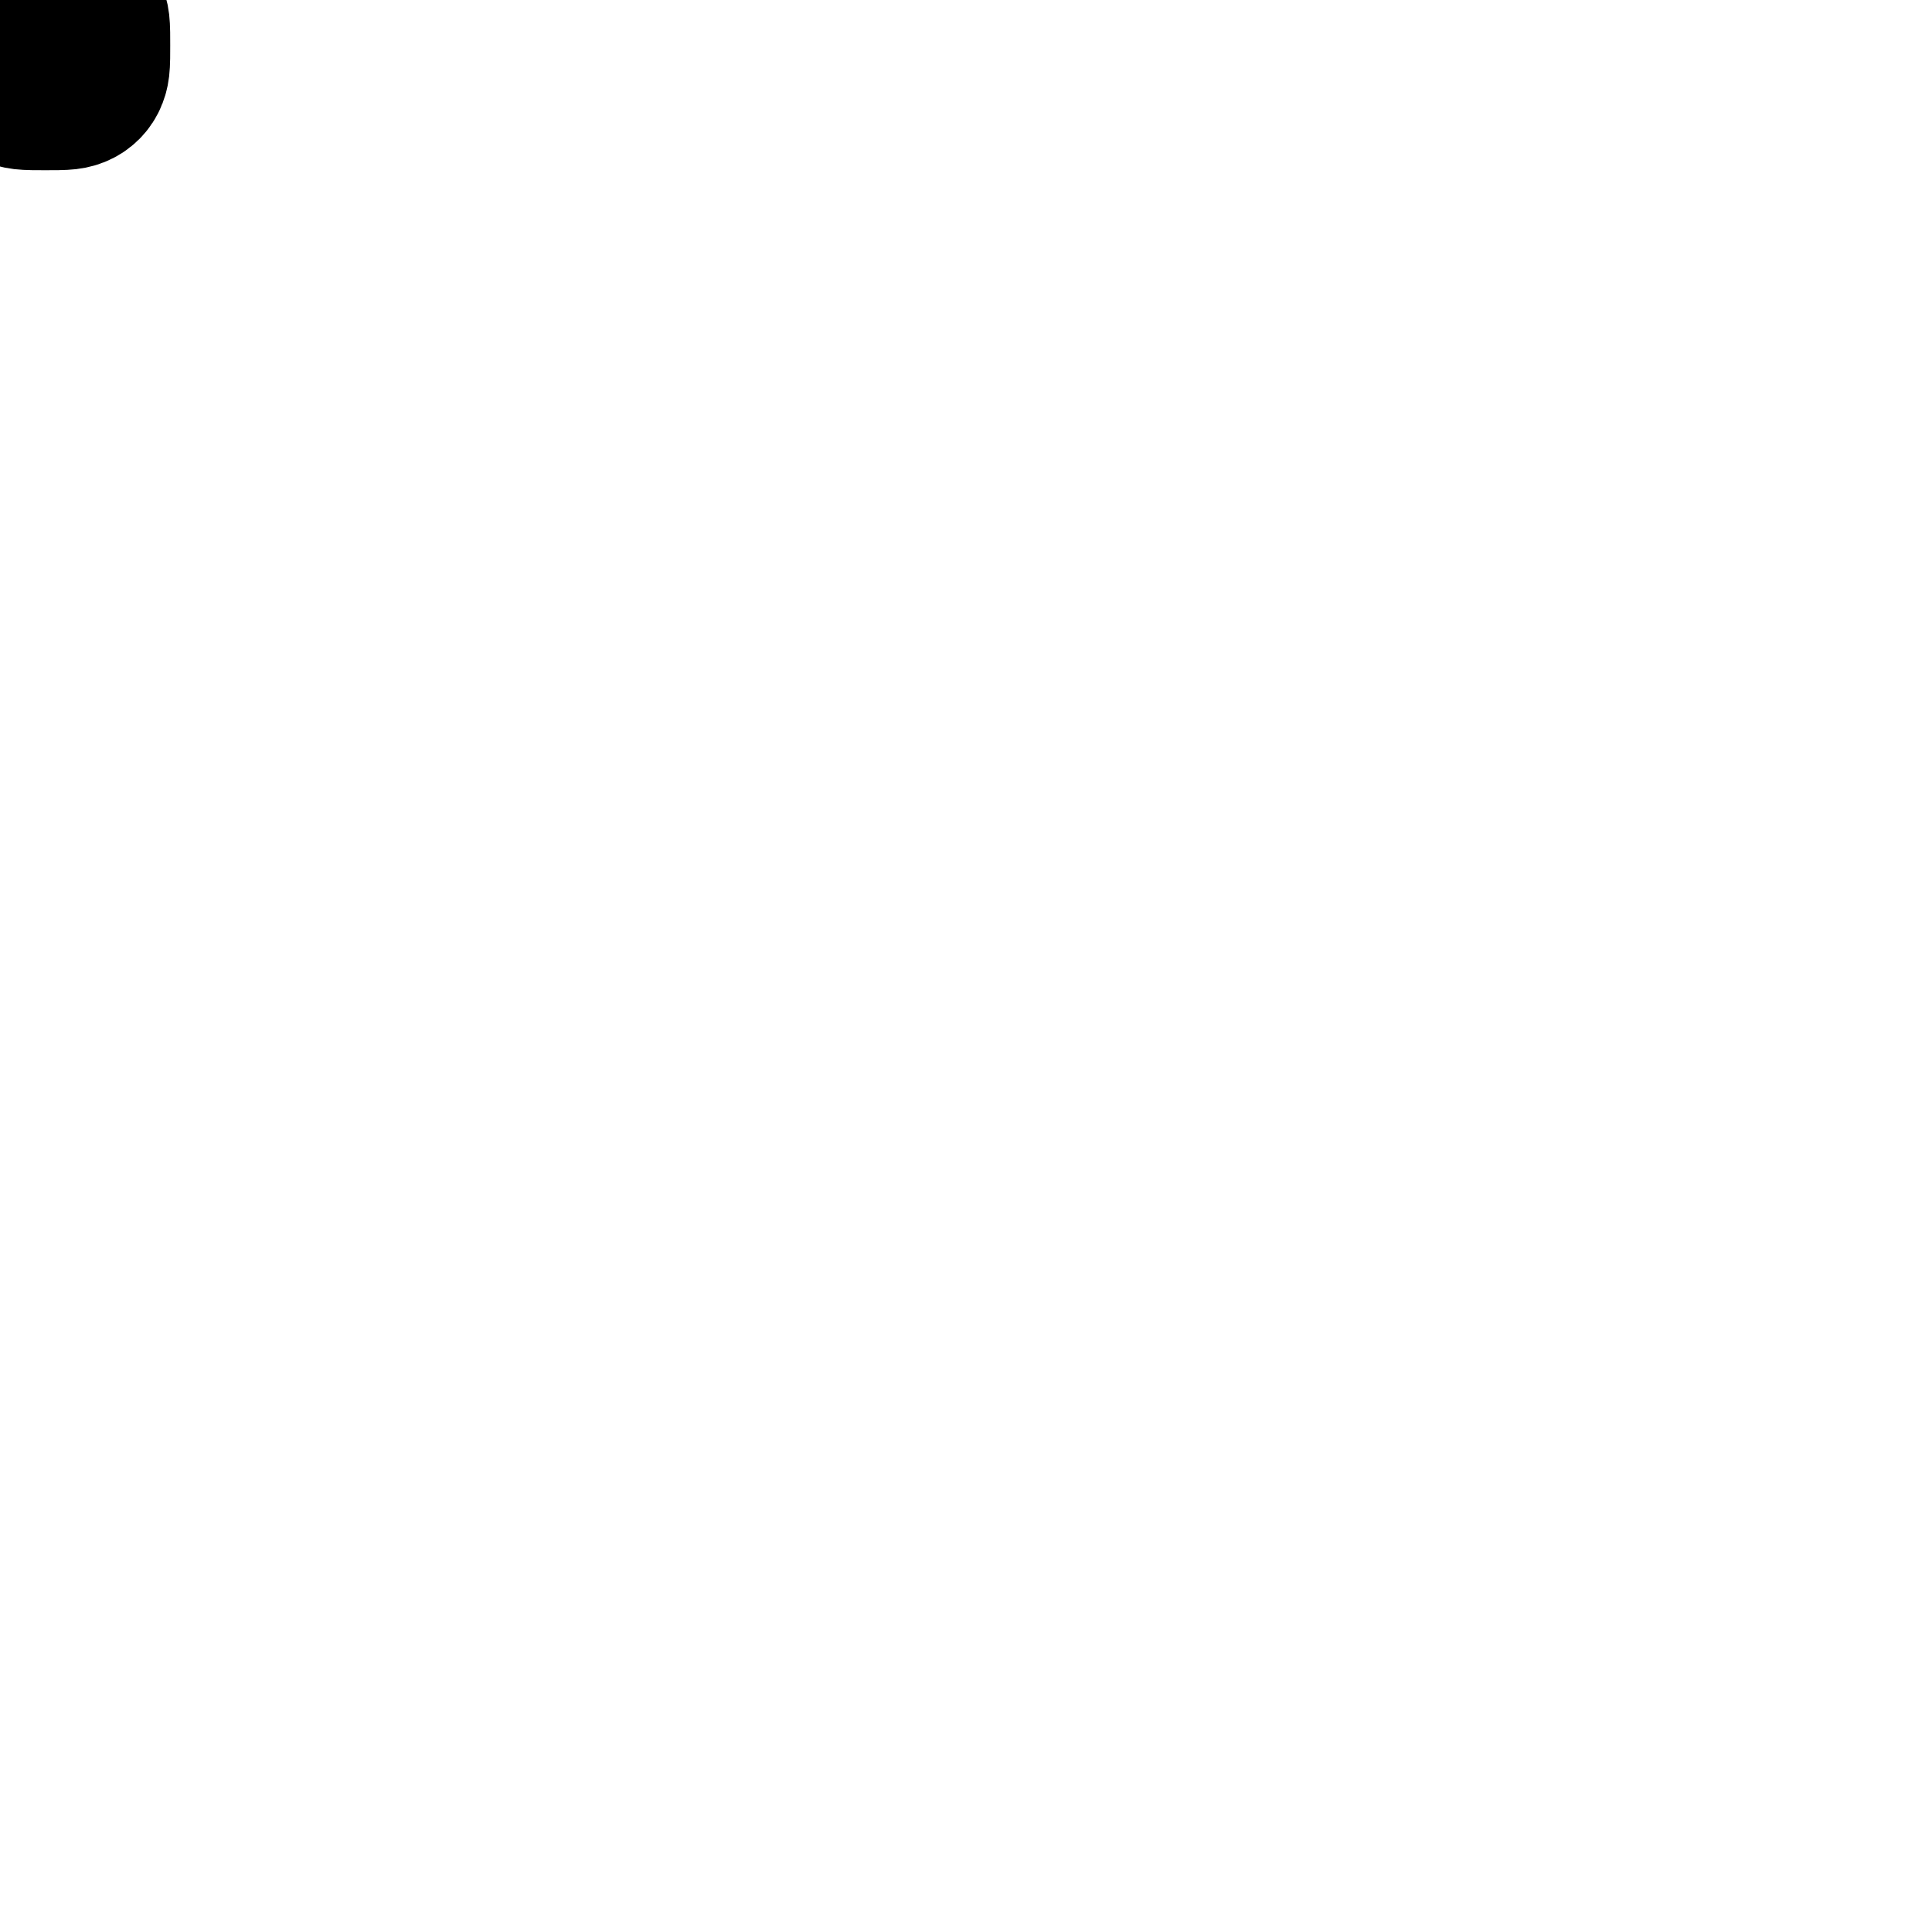
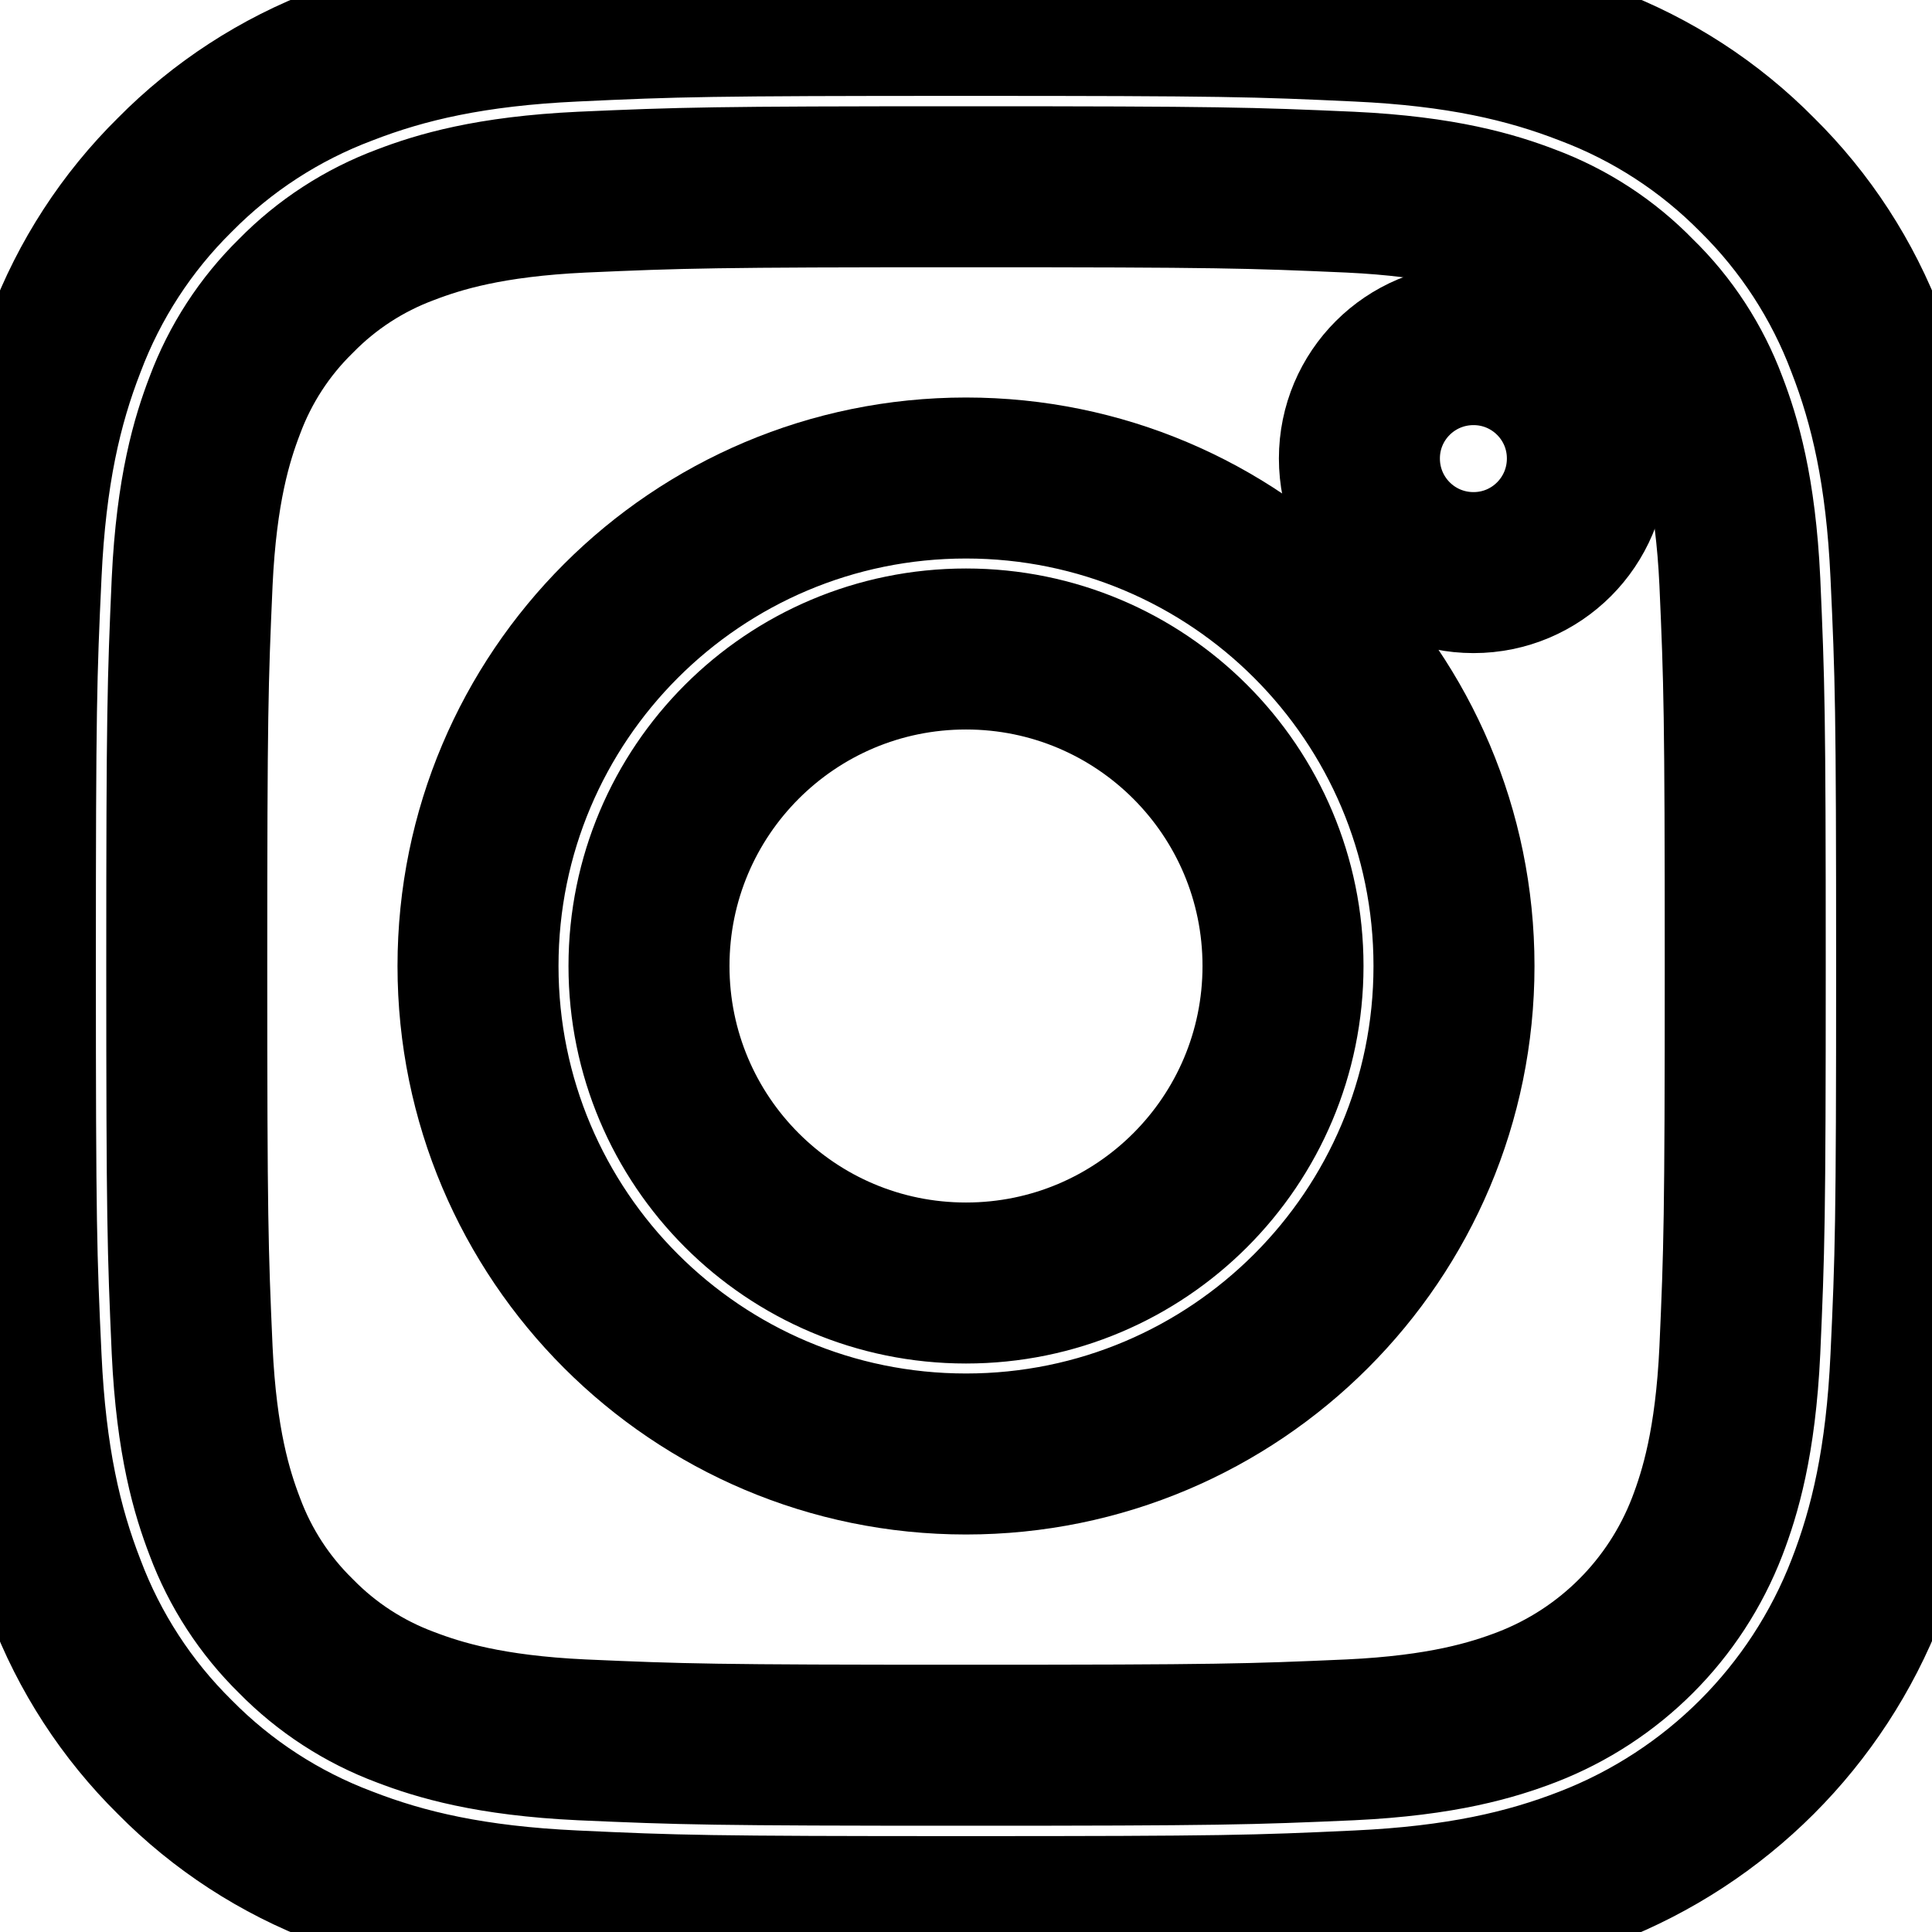
- <svg xmlns="http://www.w3.org/2000/svg" class="icon icon-tabler icon-tabler-brand-twitter" viewBox="0 0 512 512" stroke-width="42.6" stroke="currentColor" fill="none" stroke-linecap="round" stroke-linejoin="round">
+ <svg xmlns="http://www.w3.org/2000/svg" class="icon icon-tabler icon-tabler-brand-twitter" width="24" height="24" viewBox="0 0 24 24" stroke-width="2" stroke="currentColor" fill="none" stroke-linecap="round" stroke-linejoin="round">
  <path d="M 12 2.32 C 15.152 2.32 15.527 2.332 16.773 2.387 C 17.922 2.441 18.547 2.633 18.965 2.793 C 19.477 2.984 19.941 3.285 20.324 3.68 C 20.715 4.059 21.016 4.523 21.207 5.035 C 21.367 5.453 21.559 6.078 21.613 7.227 C 21.668 8.473 21.68 8.848 21.68 12 C 21.68 15.152 21.668 15.527 21.613 16.773 C 21.559 17.922 21.367 18.547 21.207 18.965 C 20.809 19.996 19.996 20.809 18.965 21.207 C 18.547 21.367 17.922 21.559 16.773 21.613 C 15.527 21.668 15.152 21.68 12 21.68 C 8.848 21.68 8.473 21.668 7.227 21.613 C 6.078 21.559 5.453 21.367 5.035 21.207 C 4.523 21.016 4.059 20.715 3.676 20.324 C 3.285 19.941 2.984 19.477 2.793 18.965 C 2.633 18.547 2.441 17.922 2.387 16.773 C 2.332 15.527 2.32 15.152 2.32 12 C 2.32 8.848 2.332 8.473 2.387 7.227 C 2.441 6.078 2.633 5.453 2.793 5.035 C 2.984 4.523 3.285 4.059 3.676 3.676 C 4.059 3.285 4.523 2.984 5.035 2.793 C 5.453 2.633 6.078 2.441 7.227 2.387 C 8.473 2.332 8.848 2.32 12 2.32 M 12 0.191 C 8.793 0.191 8.391 0.203 7.133 0.262 C 5.875 0.32 5.016 0.52 4.266 0.812 C 3.477 1.109 2.762 1.574 2.172 2.172 C 1.574 2.762 1.109 3.477 0.812 4.266 C 0.52 5.016 0.32 5.875 0.262 7.133 C 0.203 8.391 0.191 8.793 0.191 12 C 0.191 15.207 0.203 15.609 0.262 16.867 C 0.32 18.125 0.52 18.984 0.812 19.734 C 1.109 20.523 1.574 21.238 2.172 21.828 C 2.762 22.426 3.477 22.891 4.266 23.188 C 5.016 23.48 5.875 23.68 7.133 23.738 C 8.391 23.797 8.793 23.809 12 23.809 C 15.207 23.809 15.609 23.797 16.867 23.738 C 18.125 23.68 18.984 23.48 19.734 23.188 C 21.32 22.574 22.574 21.32 23.188 19.734 C 23.48 18.984 23.68 18.125 23.738 16.867 C 23.797 15.609 23.809 15.207 23.809 12 C 23.809 8.793 23.797 8.391 23.738 7.133 C 23.68 5.875 23.48 5.016 23.188 4.266 C 22.891 3.477 22.426 2.762 21.828 2.172 C 21.238 1.574 20.523 1.109 19.734 0.812 C 18.984 0.52 18.125 0.32 16.867 0.262 C 15.609 0.203 15.207 0.191 12 0.191 Z M 12 0.191 " />
  <path d="M 12 5.938 C 8.652 5.938 5.938 8.652 5.938 12 C 5.938 15.348 8.652 18.062 12 18.062 C 15.348 18.062 18.062 15.348 18.062 12 C 18.062 8.652 15.348 5.938 12 5.938 Z M 12 15.938 C 9.824 15.938 8.062 14.176 8.062 12 C 8.062 9.824 9.824 8.062 12 8.062 C 14.176 8.062 15.938 9.824 15.938 12 C 15.938 14.176 14.176 15.938 12 15.938 Z M 12 15.938 " />
  <path d="M 19.719 5.695 C 19.719 6.48 19.086 7.113 18.305 7.113 C 17.52 7.113 16.887 6.48 16.887 5.695 C 16.887 4.914 17.52 4.281 18.305 4.281 C 19.086 4.281 19.719 4.914 19.719 5.695 Z M 19.719 5.695 " />
</svg>
